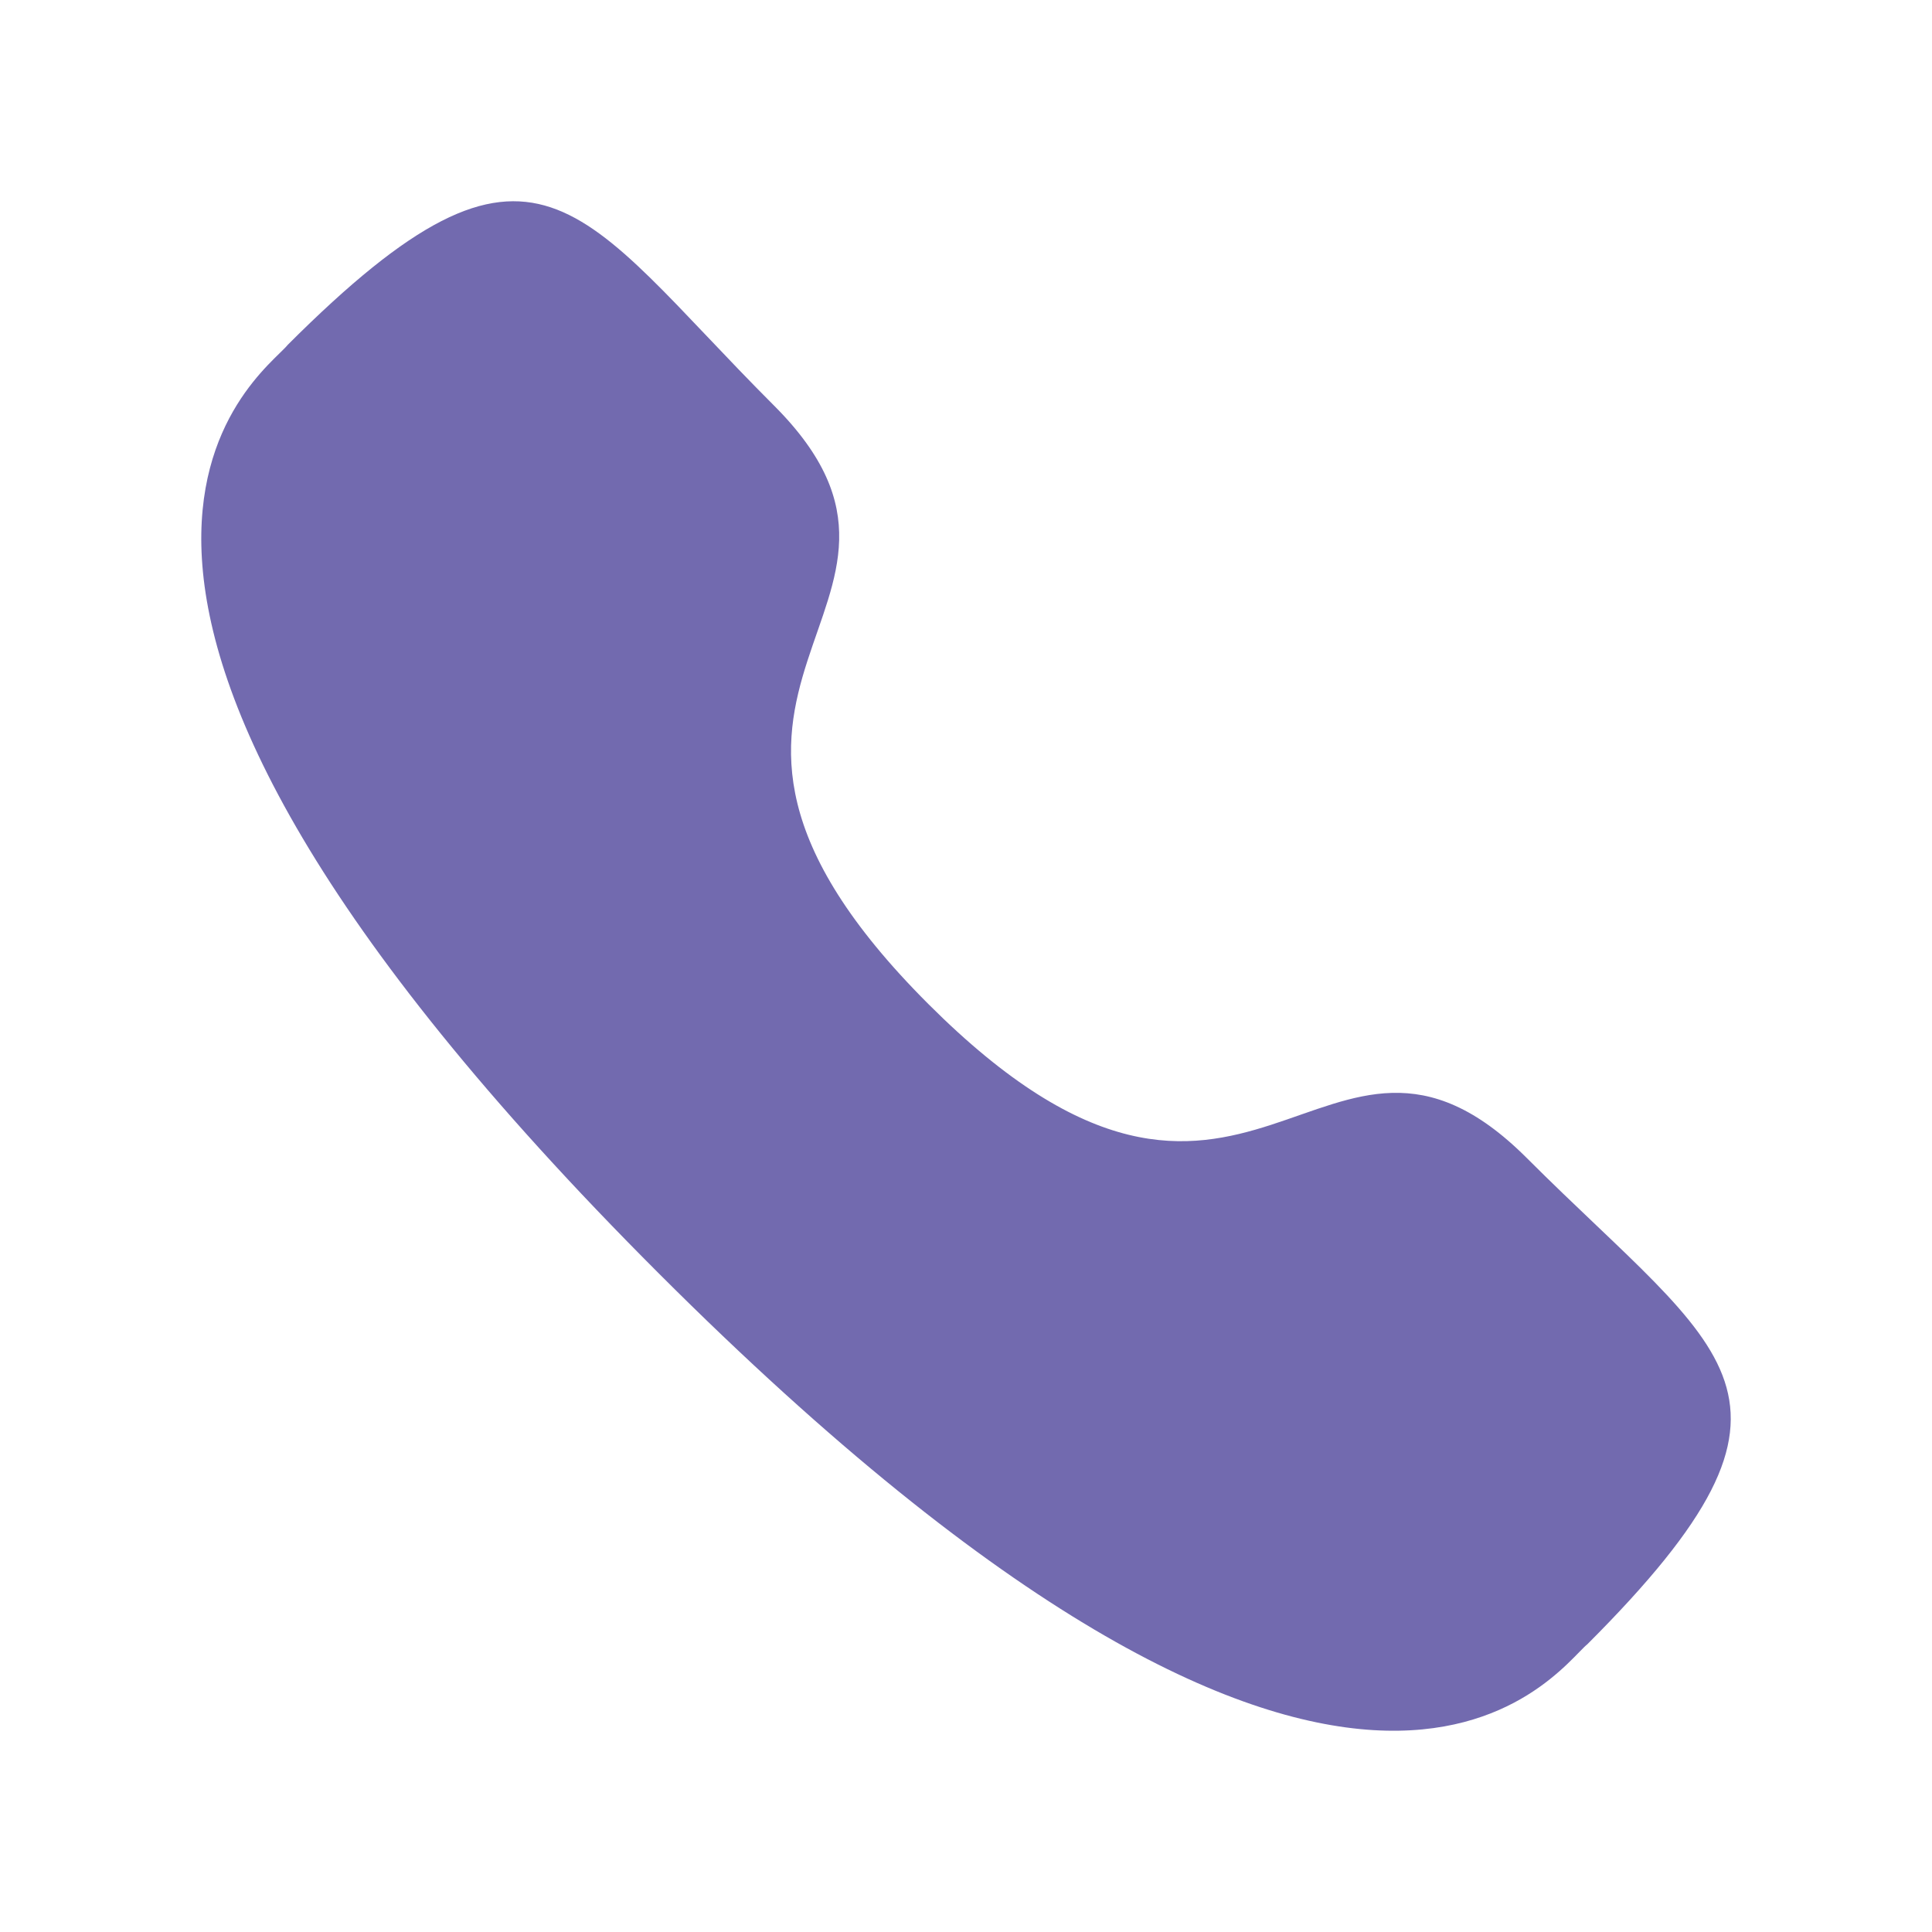
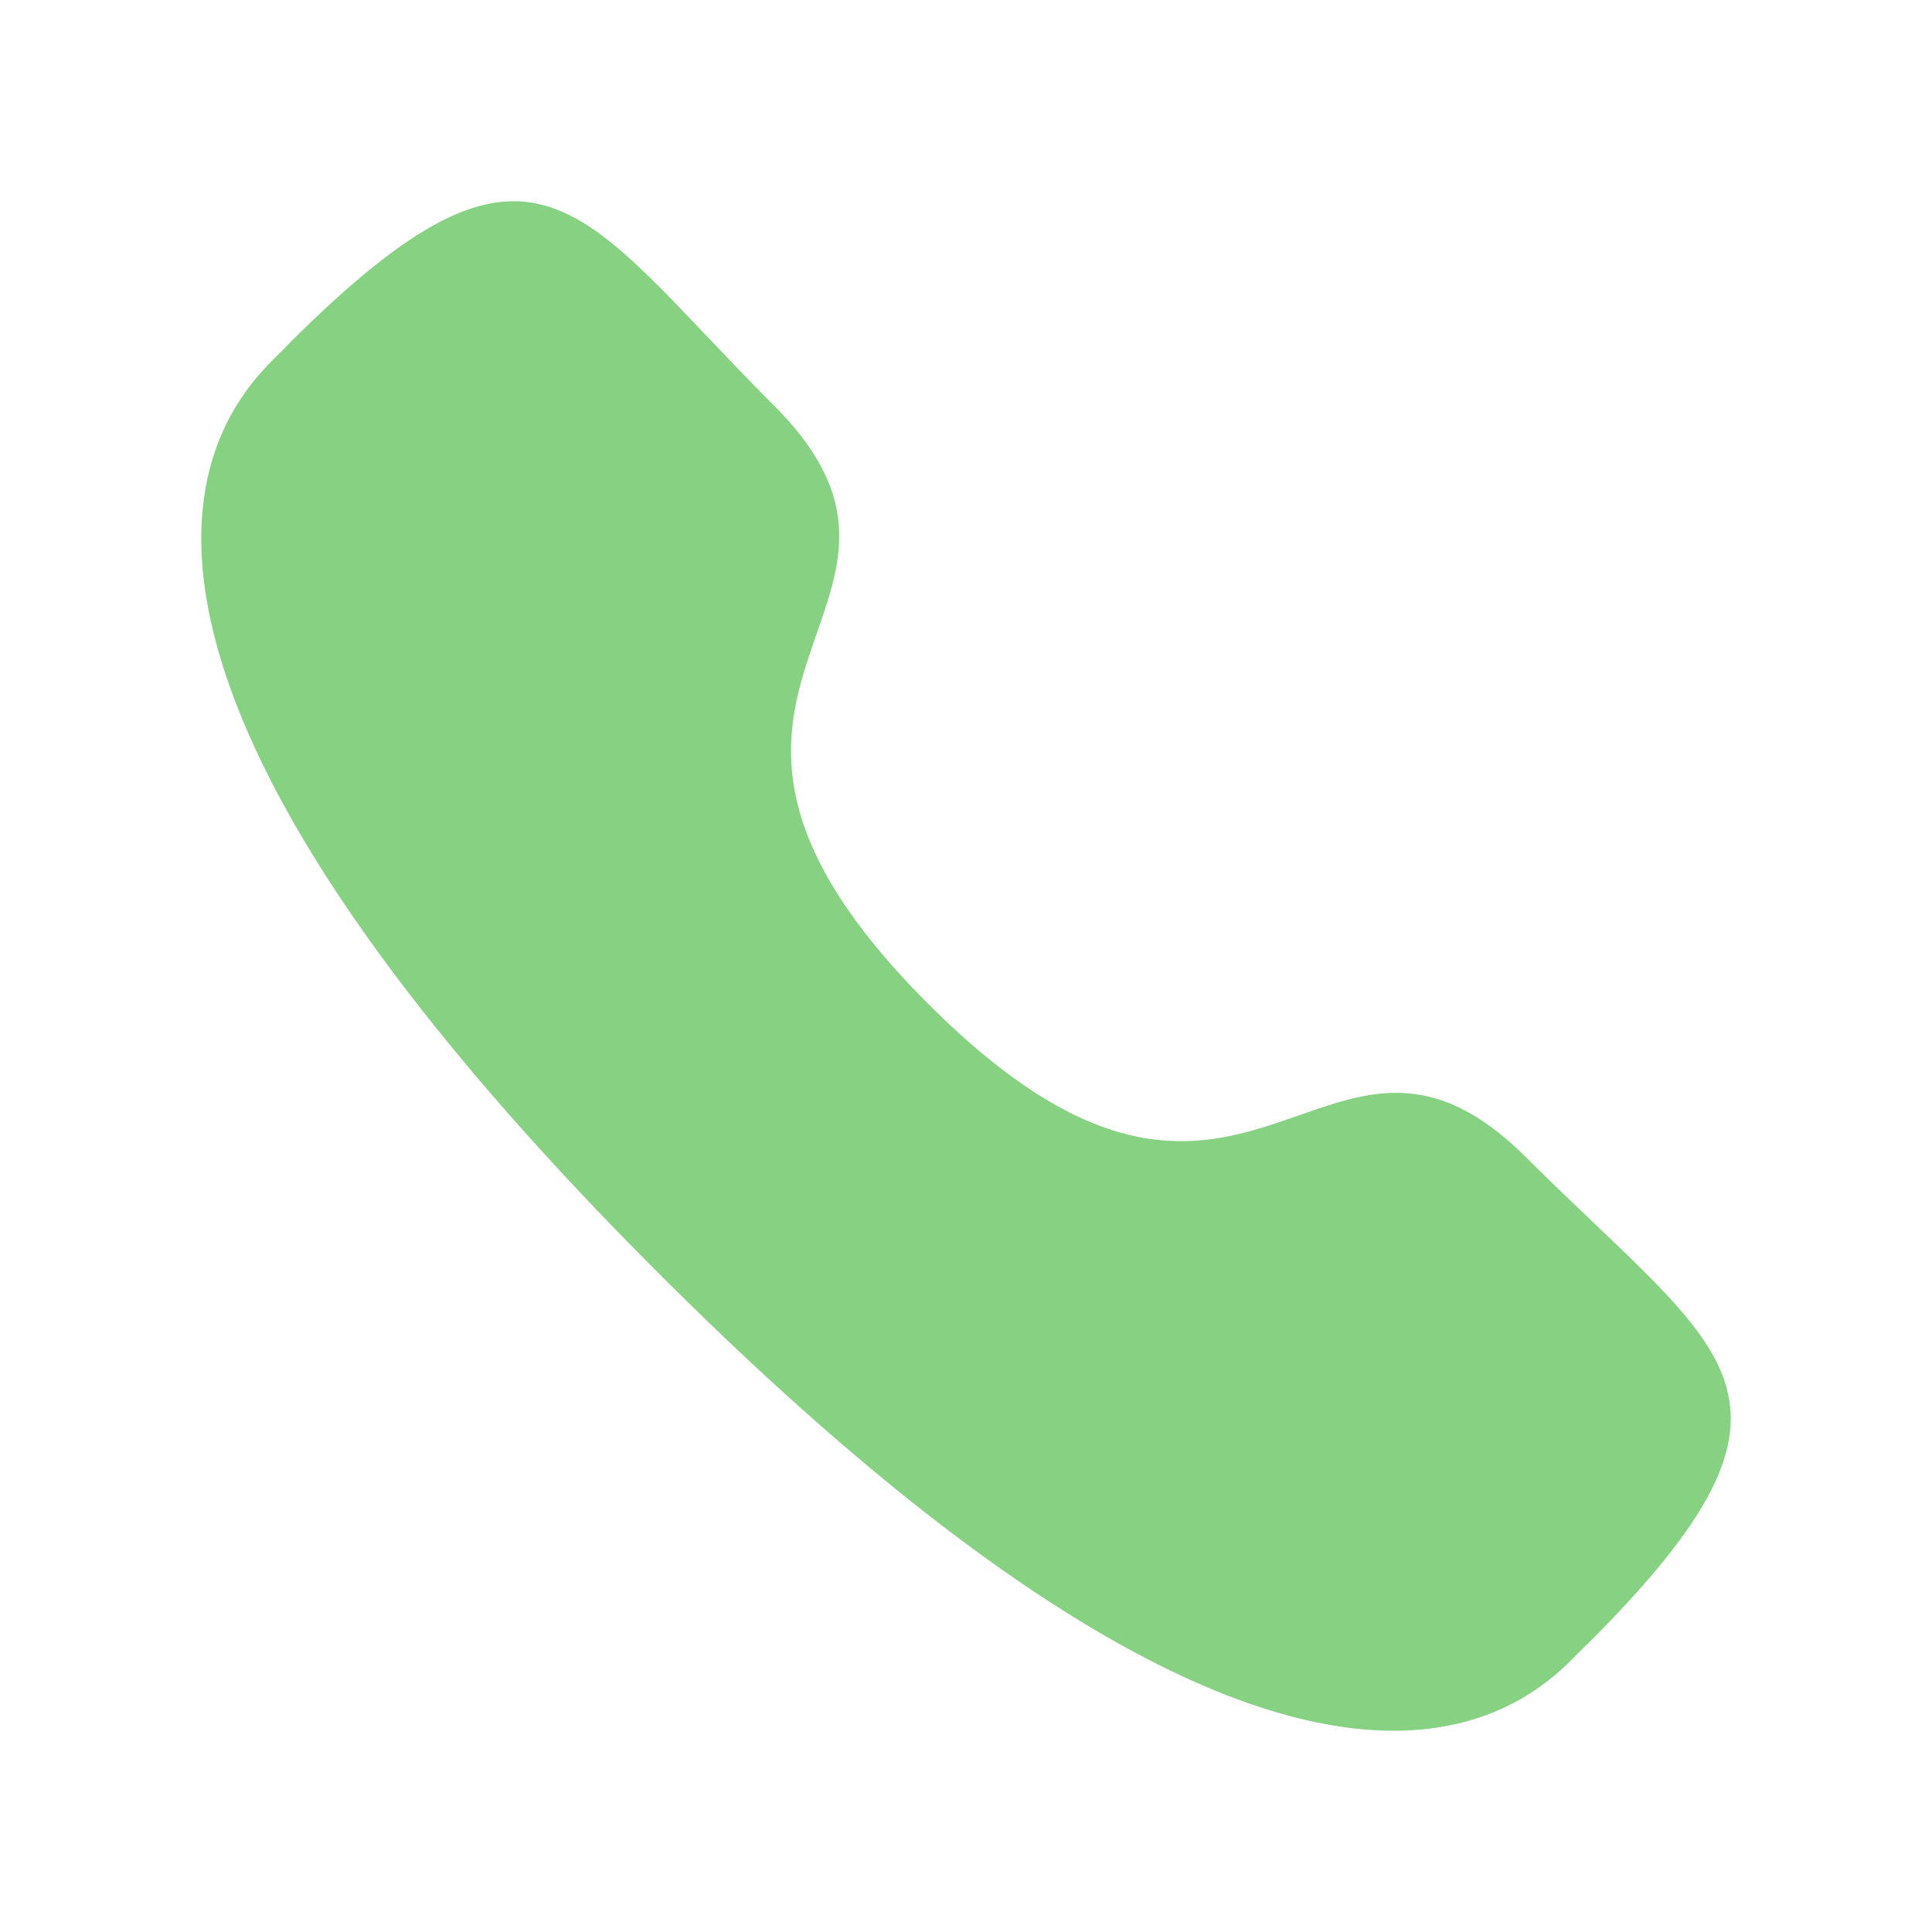
<svg xmlns="http://www.w3.org/2000/svg" width="24px" height="24px" viewBox="0 0 24 24" version="1.1">
  <g id="Iconly/Bold/Call" stroke="none" stroke-width="1" fill="none" fill-rule="evenodd">
-     <g id="Call" transform="translate(2.5, 2.5)" fill="#726aaf">
+     <g id="Call" transform="translate(2.5, 2.5)" fill="#86d182">
      <path d="M9.032,9.972 C13.021,13.96 13.926,9.347 16.466,11.885 C18.914,14.333 20.322,14.823 17.219,17.925 C16.831,18.237 14.362,21.994 5.685,13.32 C-2.993,4.644 0.762,2.172 1.074,1.784 C4.184,-1.326 4.666,0.089 7.114,2.537 C9.654,5.076 5.043,5.984 9.032,9.972 Z" id="Stroke-1" />
    </g>
  </g>
</svg>
